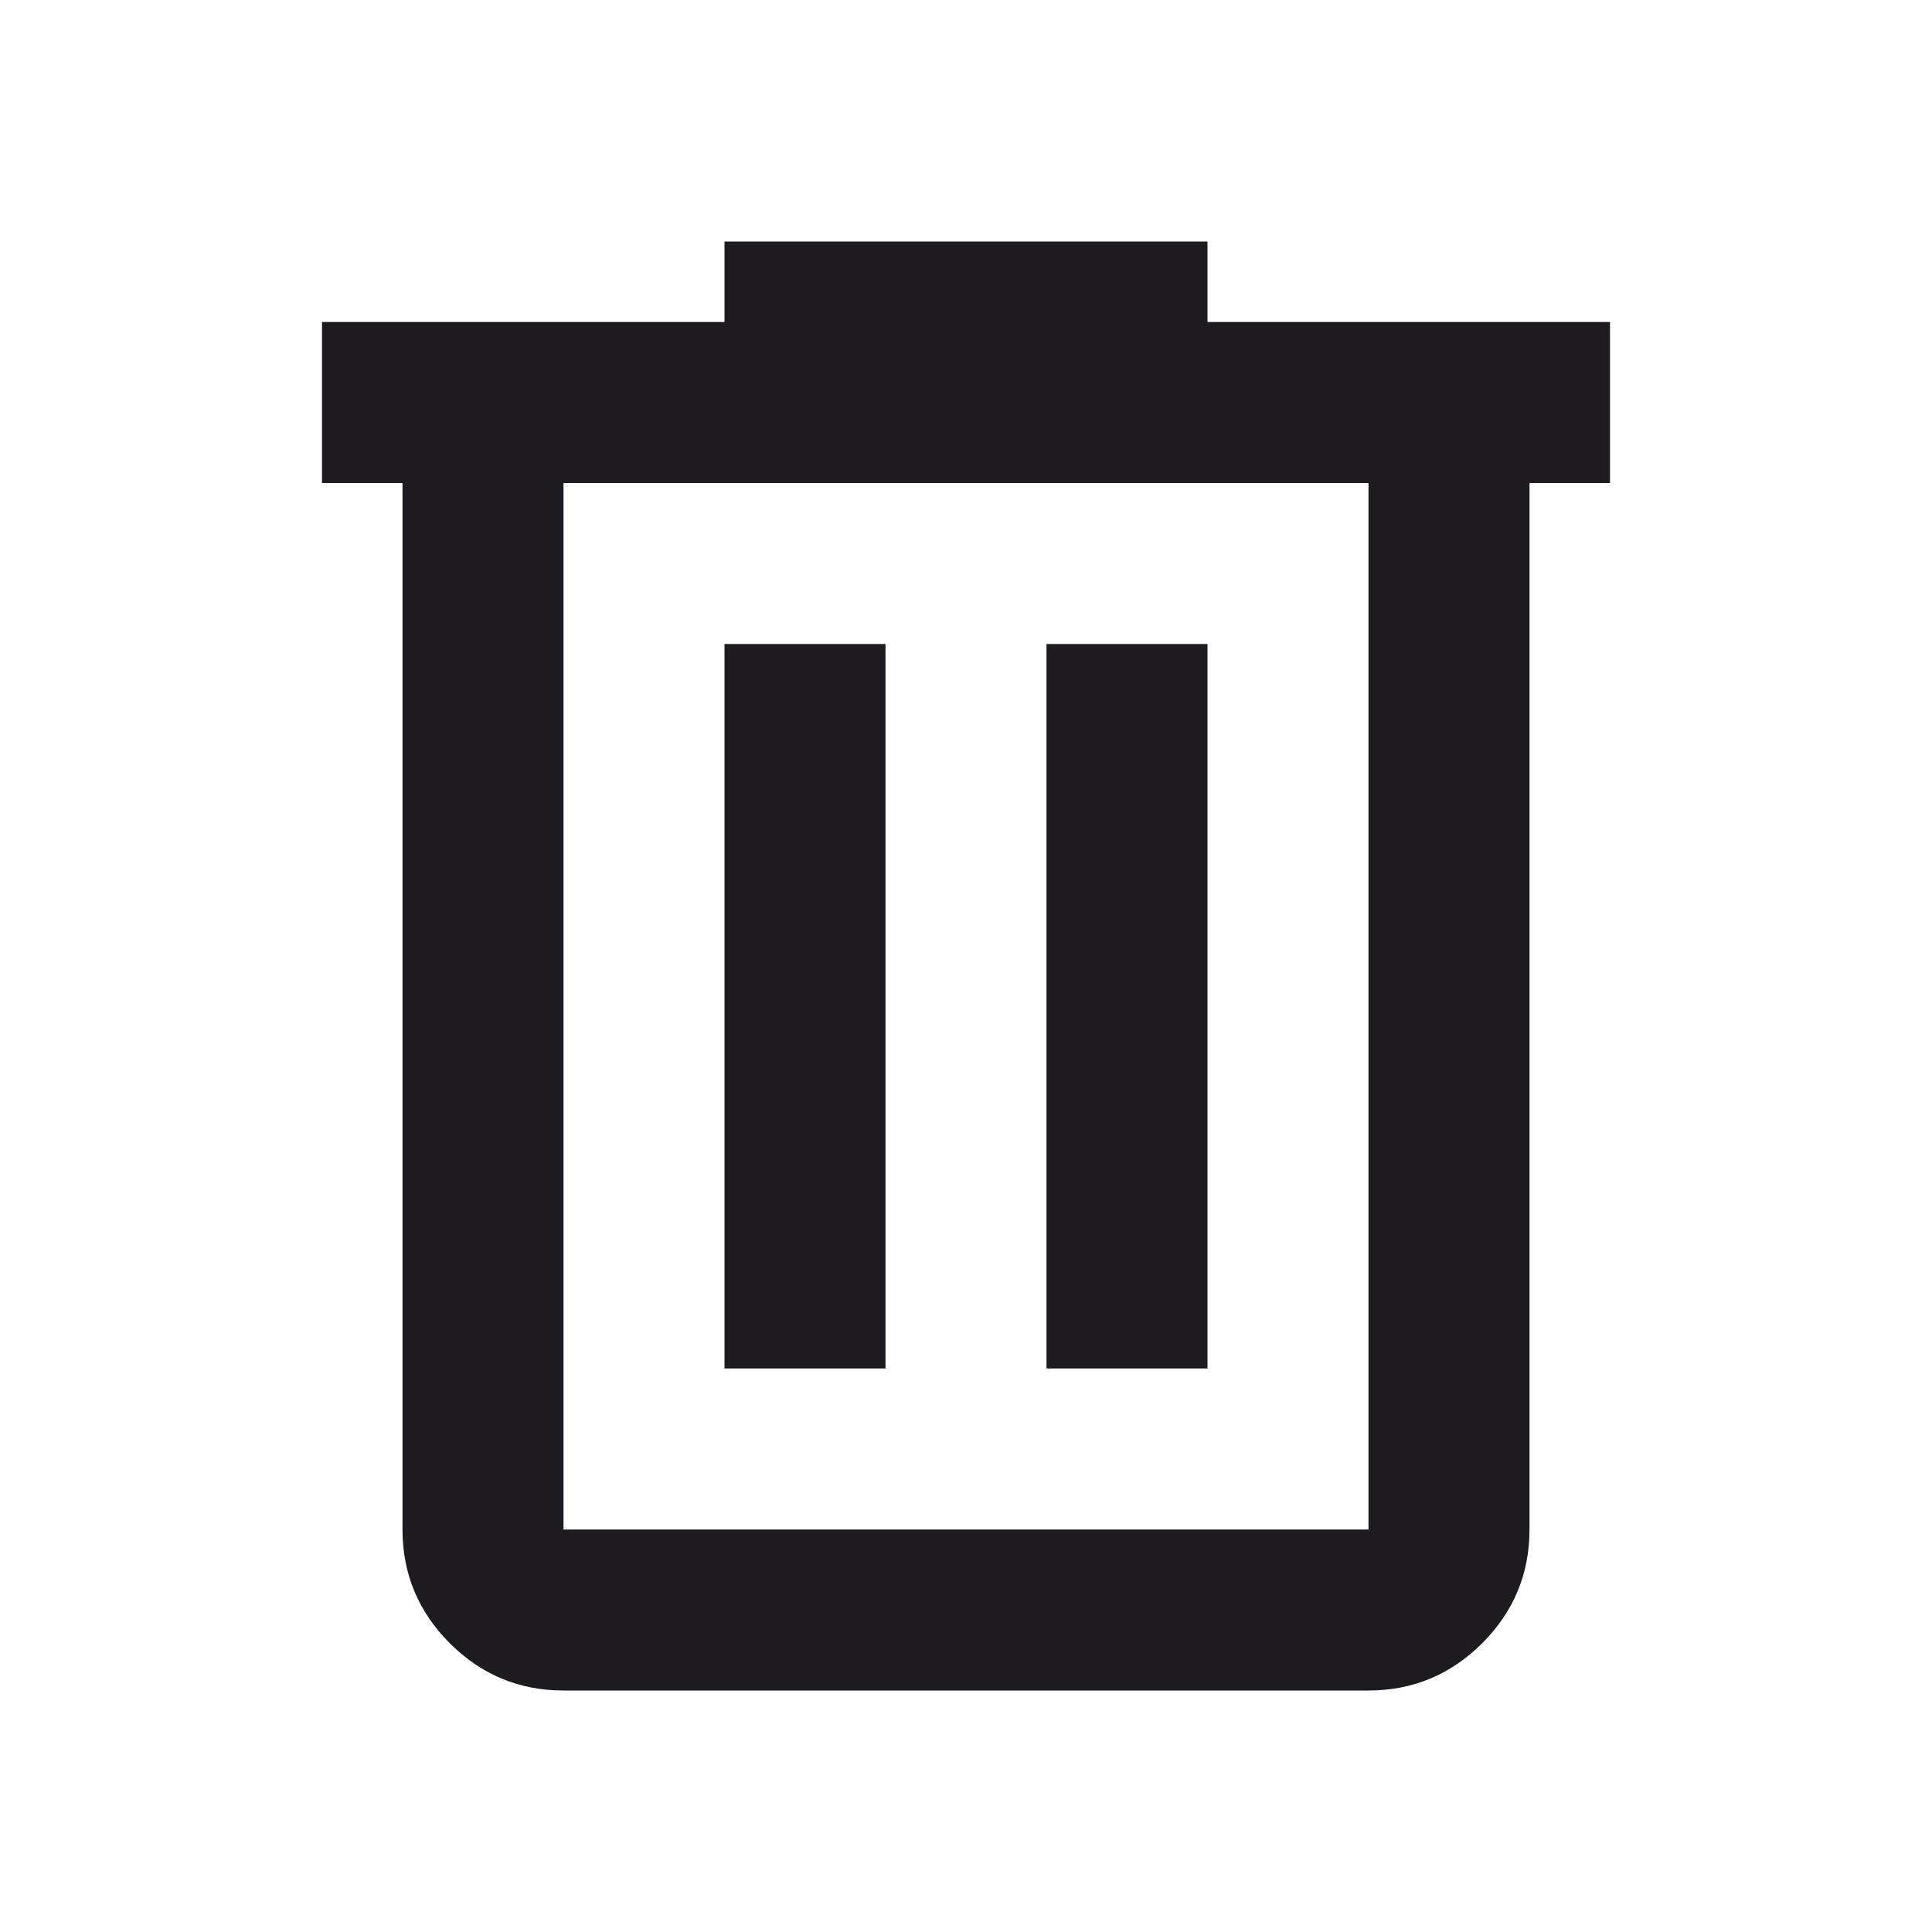
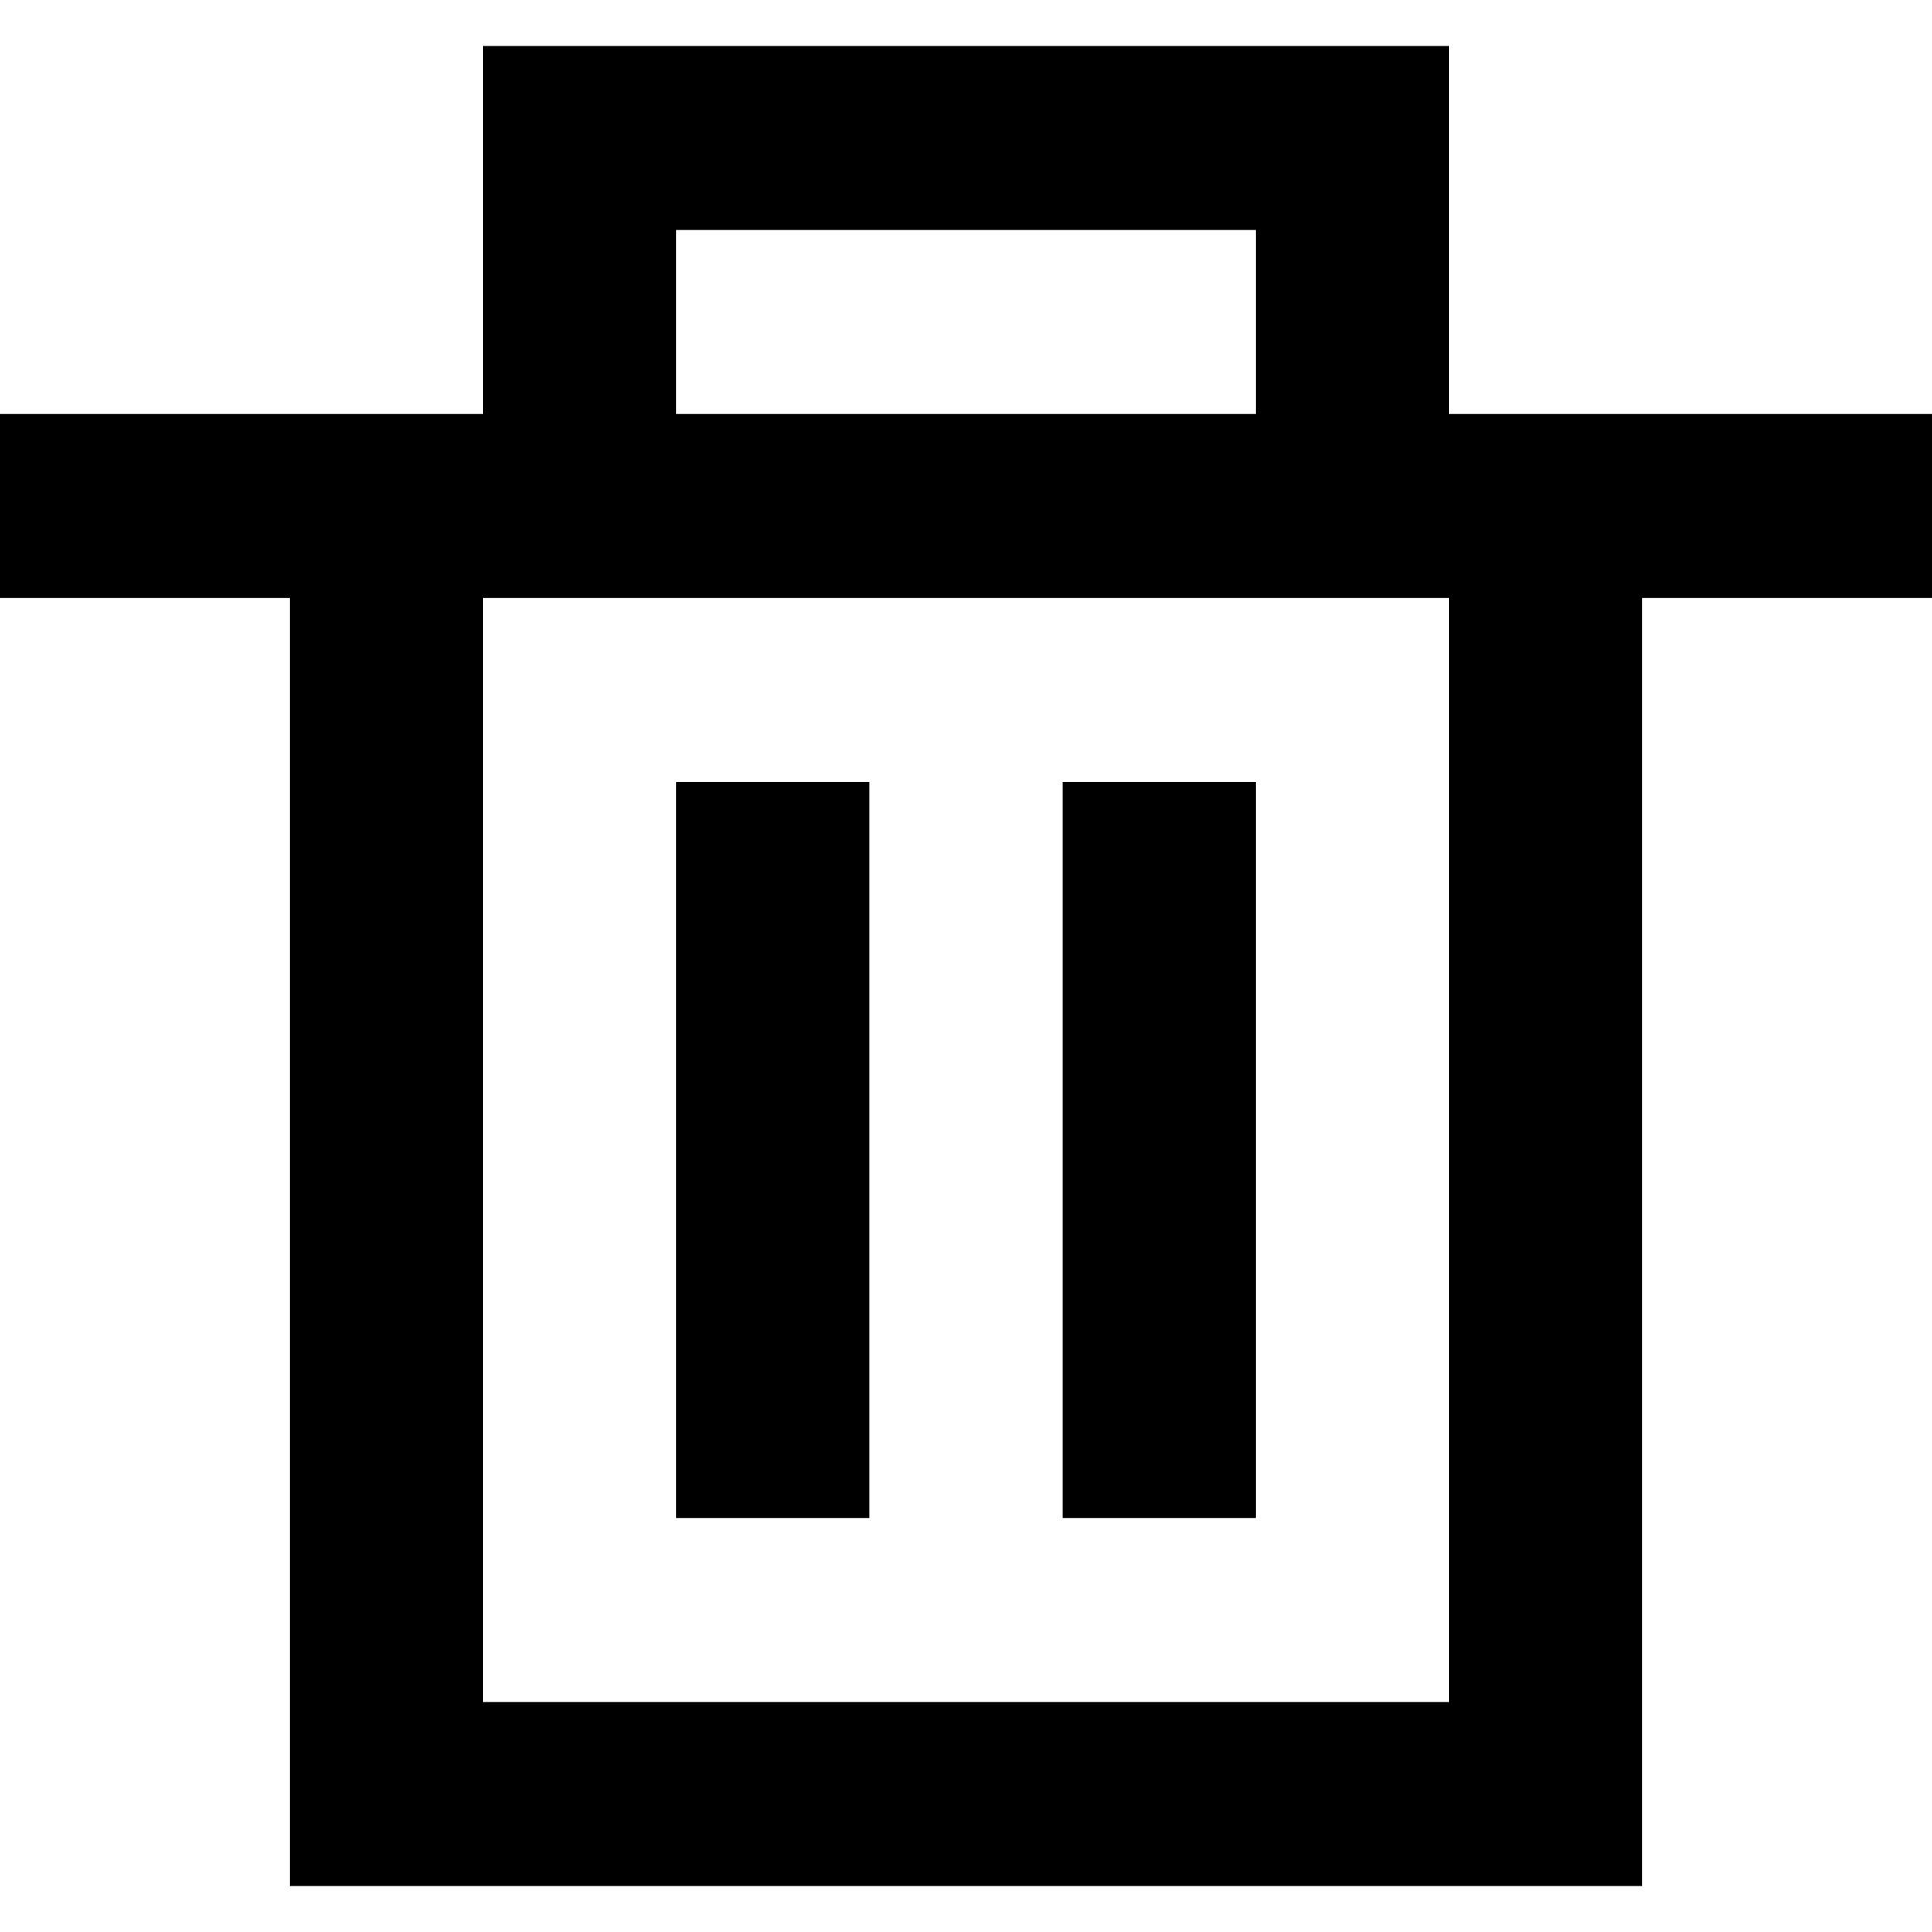
- <svg xmlns="http://www.w3.org/2000/svg" width="36" height="36" viewBox="0 0 36 36" fill="none">
-   <path d="M10.5 31.5C9.675 31.5 8.969 31.206 8.381 30.619C7.794 30.031 7.5 29.325 7.5 28.5V9H6V6H13.5V4.5H22.5V6H30V9H28.5V28.5C28.5 29.325 28.206 30.031 27.619 30.619C27.031 31.206 26.325 31.5 25.5 31.5H10.5ZM25.5 9H10.5V28.5H25.5V9ZM13.5 25.5H16.5V12H13.5V25.5ZM19.5 25.5H22.5V12H19.5V25.5Z" fill="#1D1B20" />
+ <svg xmlns="http://www.w3.org/2000/svg" width="800px" height="800px" viewBox="0 -0.5 21 21" version="1.1">
+   <defs>
+ 
+ </defs>
+   <g id="Page-1" stroke="none" stroke-width="1" fill="none" fill-rule="evenodd">
+     <g id="Dribbble-Light-Preview" transform="translate(-179, -360)" fill="#000000">
+       <g id="icons" transform="translate(56, 160)">
+         <path d="M130.35,216 L132.45,216 L132.45,208 L130.35,208 L130.35,216 Z M134.55,216 L136.65,216 L136.65,208 L134.55,208 L134.55,216 Z M128.25,218 L138.75,218 L138.75,206 L128.25,206 L128.25,218 Z M130.35,204 L136.65,204 L136.65,202 L130.35,202 L130.35,204 Z M138.75,204 L138.75,200 L128.25,200 L128.25,204 L123,204 L123,206 L126.15,206 L126.15,220 L140.85,220 L140.85,206 L144,206 L144,204 L138.75,204 Z" id="delete-[#1487]">
+ 
+ </path>
+       </g>
+     </g>
+   </g>
</svg>
